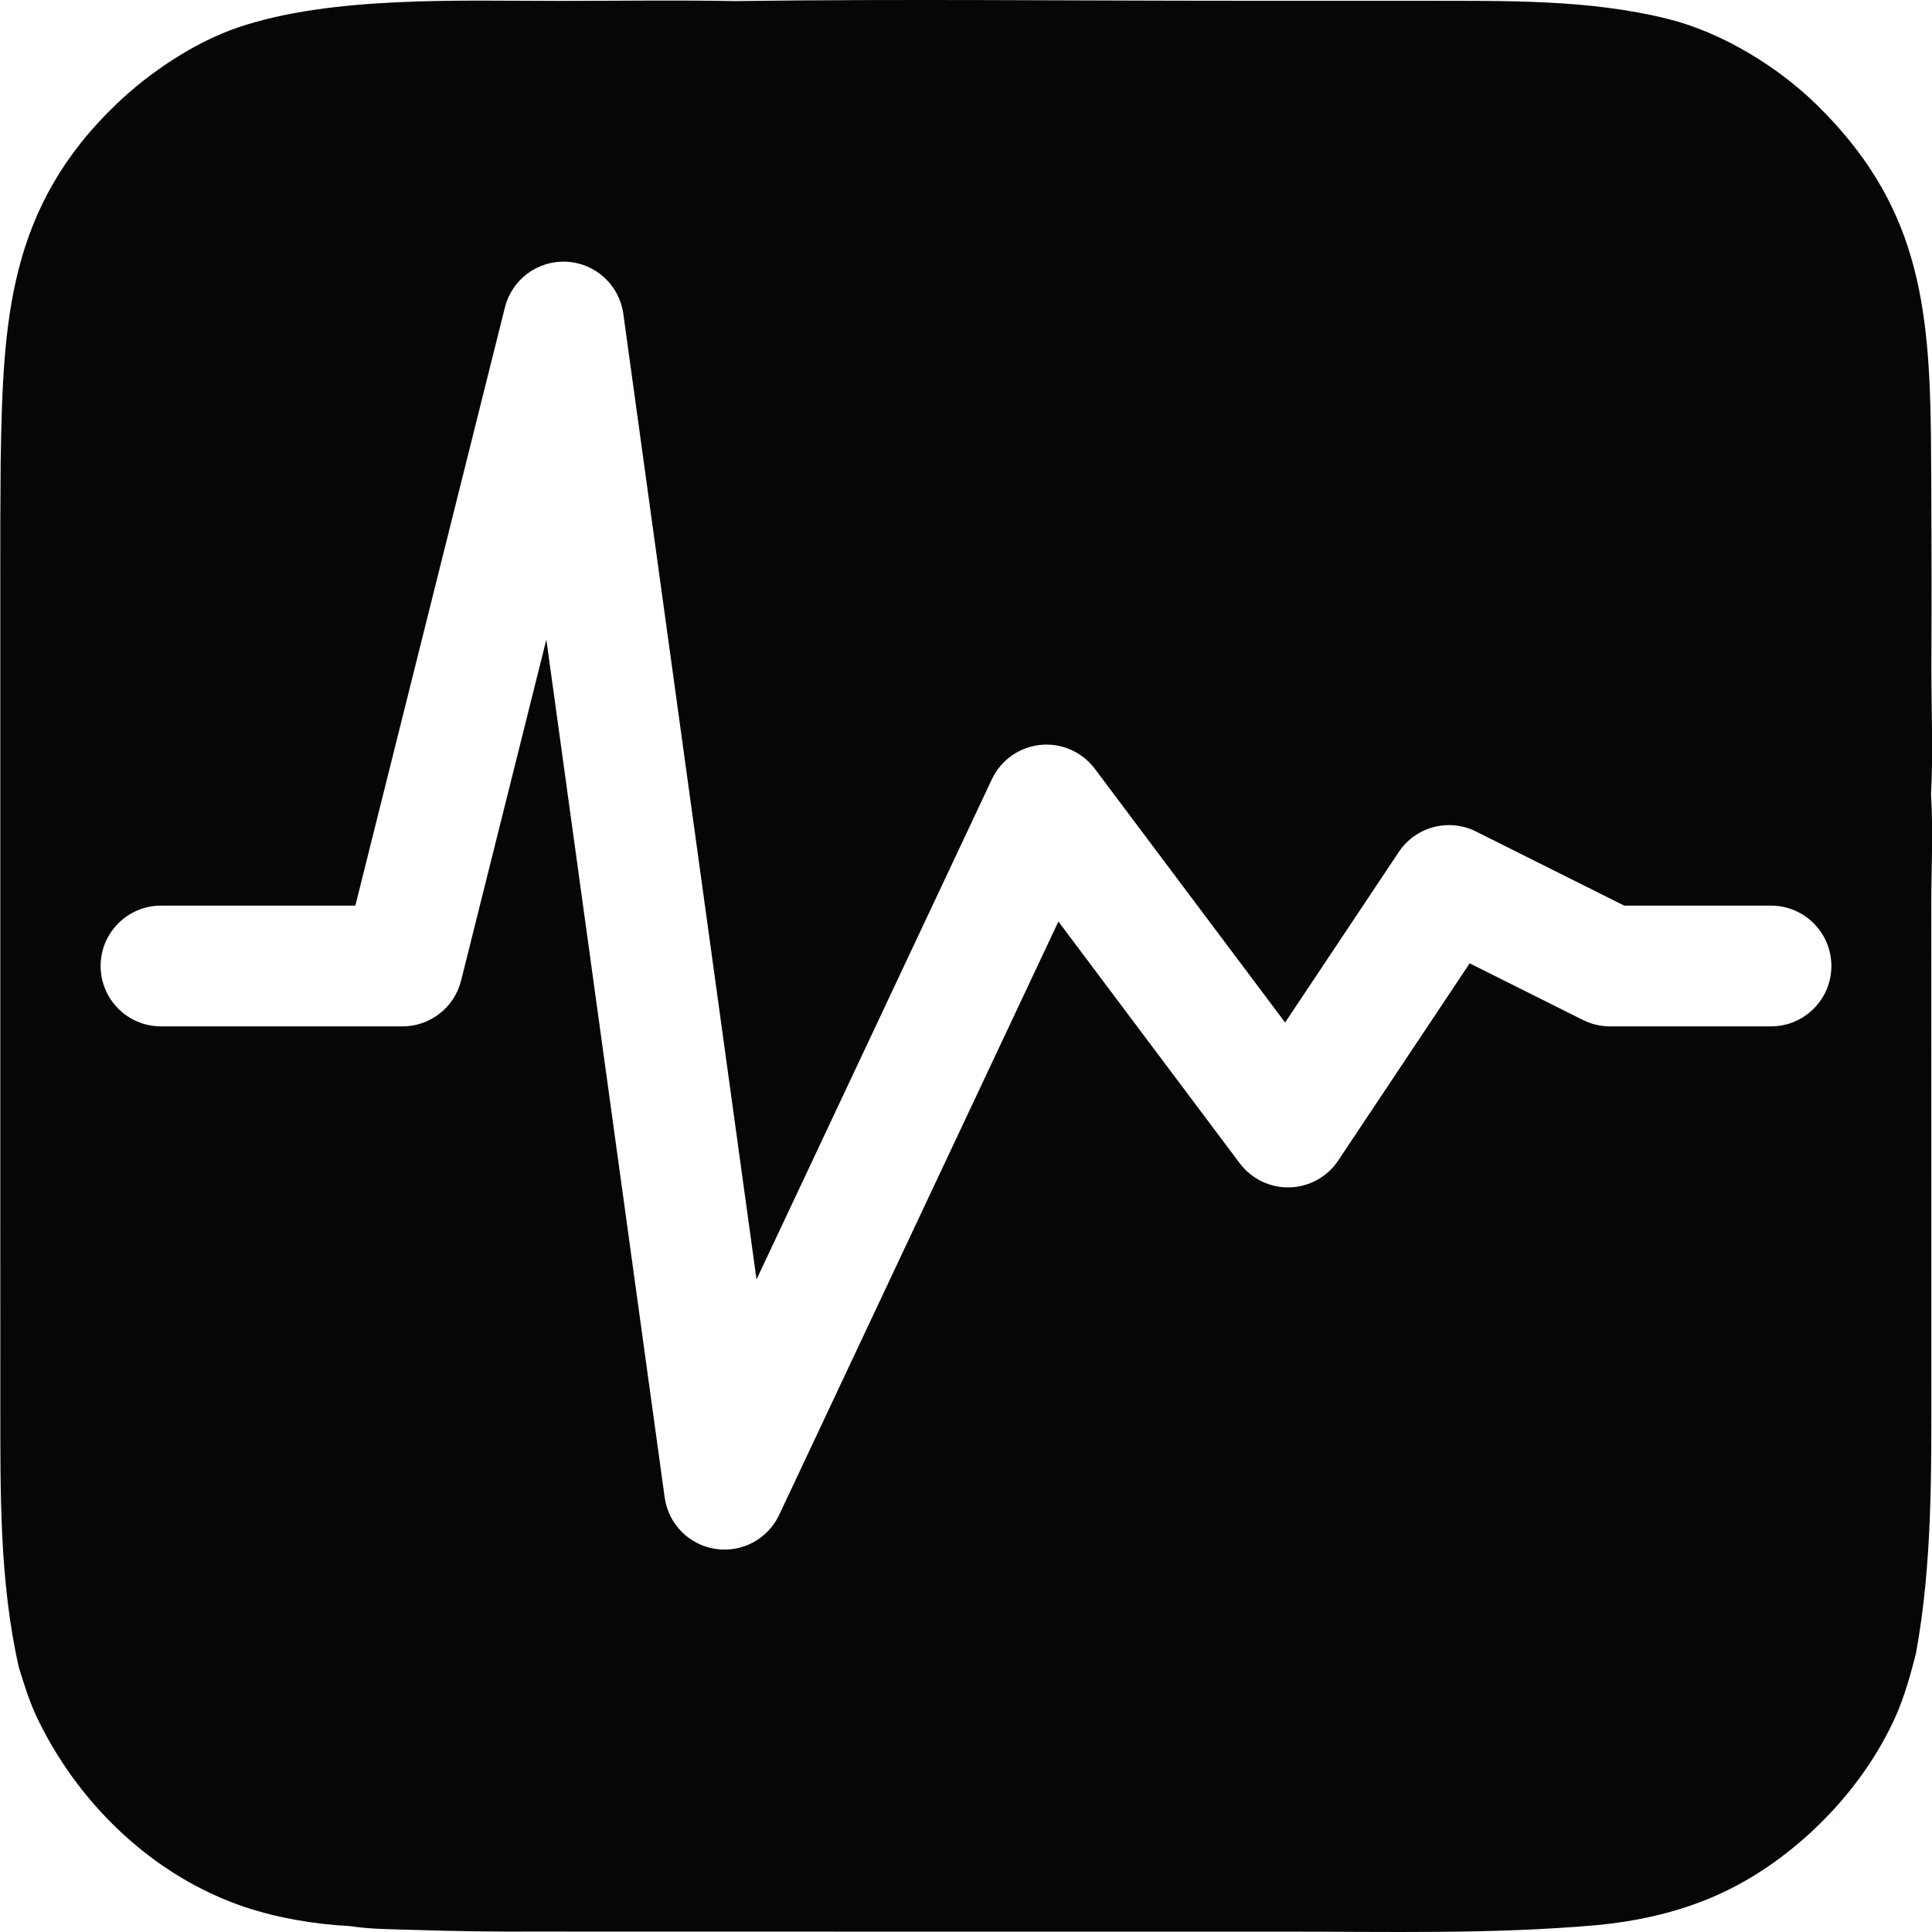
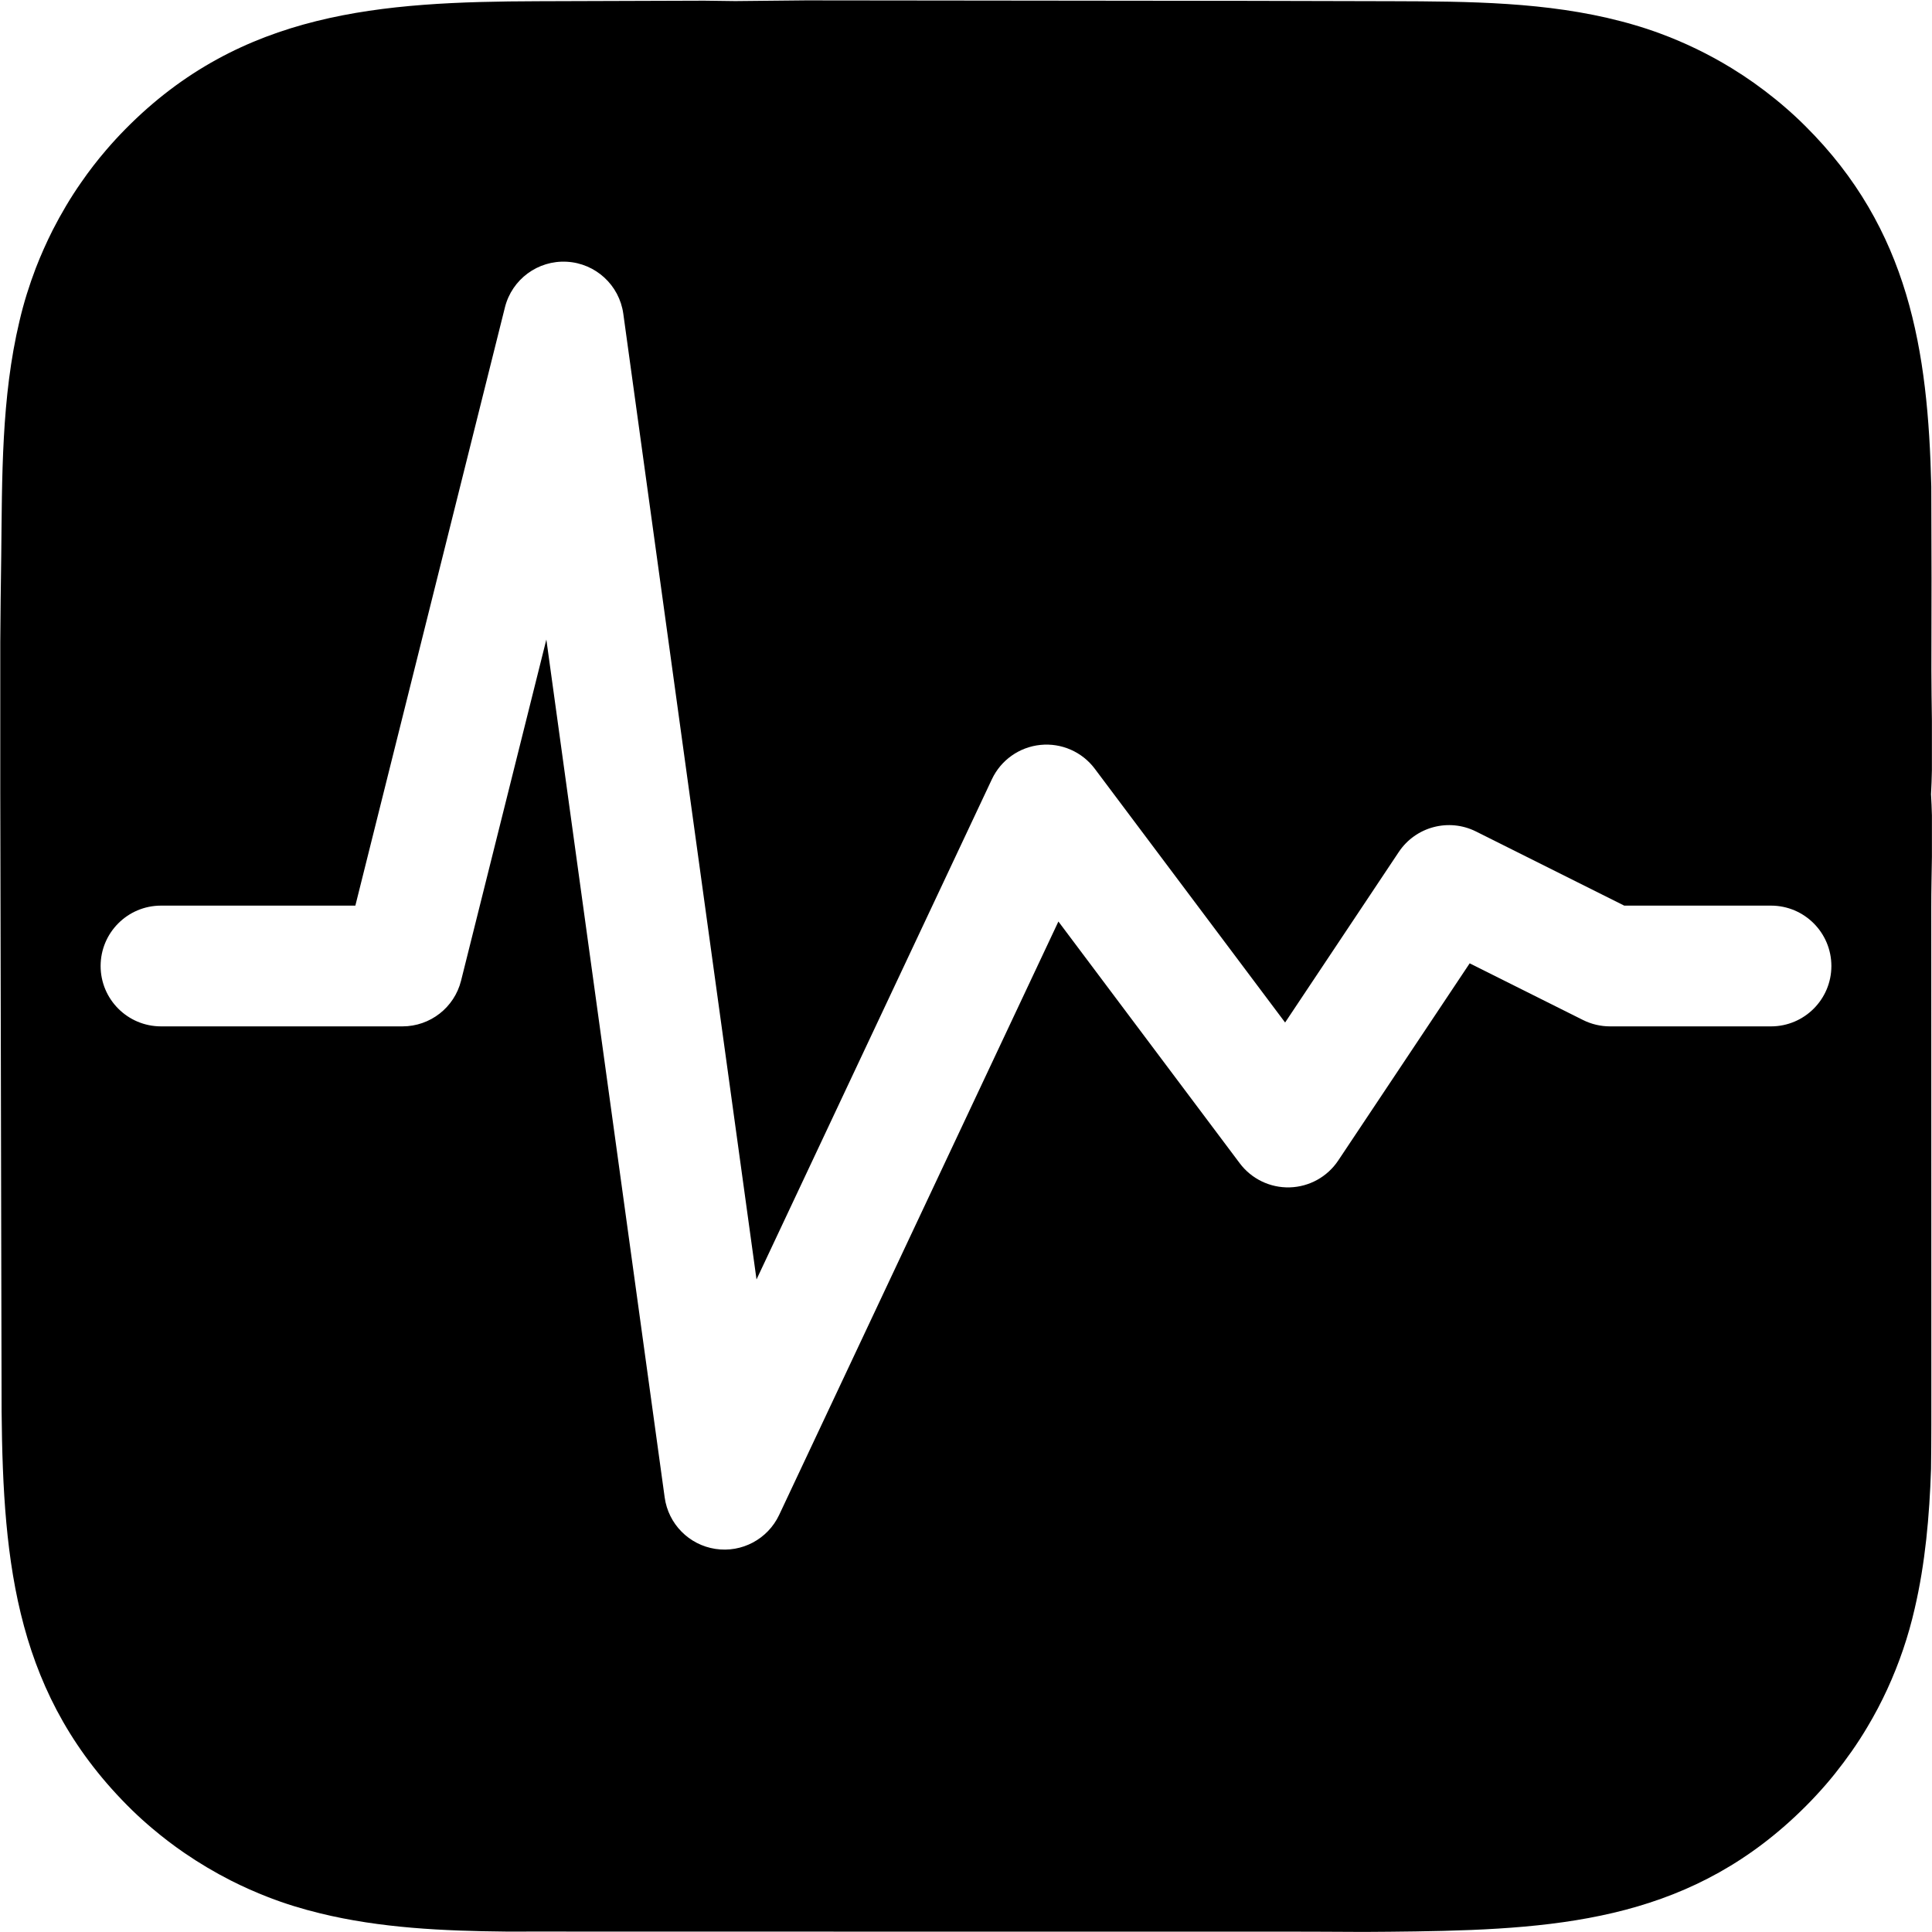
<svg xmlns="http://www.w3.org/2000/svg" xml:space="preserve" style="fill-rule:evenodd;clip-rule:evenodd;stroke-linejoin:round;stroke-miterlimit:2" viewBox="0 0 100 100">
-   <path d="M.015 62.884V30.127c-.005-2.088.001-4.175.02-6.263.119-7.278.38-13.107 5.999-18.486 1.712-1.638 4.041-3.195 6.281-3.956C17.166-.225 23.818.05 28.957.047c3.032-.002 6.07-.047 9.101.009C46.729-.06 55.418.04 64.09.039l9.675.002c4.191.009 8.494-.082 12.59.945 2.754.69 5.623 2.431 7.652 4.412 5.276 5.151 5.869 10.302 5.941 17.321.028 3.983.035 7.966.02 11.95-.001 2.072.097 4.403-.019 6.442.122 1.922.011 3.907.013 5.837l.002 12.205.002 12.328c-.002 4.723.058 9.457-.801 14.121-.284 1.098-.581 2.187-1.043 3.227-1.528 3.439-4.411 6.542-7.649 8.441-2.413 1.415-5.023 2.101-7.789 2.372-5.428.482-10.913.338-16.358.338H43.147l-15.407-.003c-2.121.011-4.242-.018-6.362-.086-1.071-.034-2.204-.032-3.263-.196-1.807-.094-3.721-.411-5.438-.986-4.634-1.551-8.461-5.18-10.62-9.516-.469-.91-.772-1.895-1.076-2.869-1.02-4.478-.961-9.128-.964-13.699l-.002-9.741Zm8.318-9.759h12.5a3.126 3.126 0 0 0 3.032-2.367l4.414-17.656 6.125 44.408a3.126 3.126 0 0 0 5.924.904l14.455-30.717 9.384 12.511a3.123 3.123 0 0 0 5.1-.141l6.803-10.205 5.866 2.933c.434.217.912.33 1.397.33h8.334c1.724 0 3.125-1.4 3.125-3.125a3.127 3.127 0 0 0-3.125-3.125h-7.596l-7.673-3.837A3.125 3.125 0 0 0 72.4 44.1l-5.883 8.825-9.85-13.133a3.124 3.124 0 0 0-5.328.544L39.157 66.224 32.262 16.24a3.125 3.125 0 0 0-6.127-.331l-7.742 30.966H8.333A3.127 3.127 0 0 0 5.208 50a3.127 3.127 0 0 0 3.125 3.125Z" style="fill:#080605" />
+   <g id="レイヤー1">
+     <path d="M.014 33.233c.011-1.49.027-2.98.05-4.47.047-4.05-.001-8.185.945-12.148a20.178 20.178 0 0 1 .375-1.384 22.625 22.625 0 0 1 .469-1.356 22.514 22.514 0 0 1 .874-1.965 22.613 22.613 0 0 1 .693-1.256 19.23 19.23 0 0 1 .777-1.205 19.942 19.942 0 0 1 1.314-1.702 20.303 20.303 0 0 1 .971-1.056C12.498.579 19.713.089 27.839.063l8.619-.028c.533.004 1.067.011 1.6.021C39.279.04 40.5.028 41.721.019l22.895.025 7.439.018c3.948.012 8.019.032 11.863 1.043.223.058.446.119.667.185a19.41 19.41 0 0 1 1.314.433 20.976 20.976 0 0 1 3.732 1.807 20.631 20.631 0 0 1 1.156.762 22.149 22.149 0 0 1 1.102.837c.18.145.356.294.53.445a18.833 18.833 0 0 1 1.015.942c5.389 5.35 6.363 11.639 6.529 18.67.015 3.161.017 6.322.005 9.483 0 .842.016 1.727.027 2.618v2.583c-.008.422-.023.837-.046 1.241.023.362.038.727.047 1.093v2.149c-.013.869-.035 1.737-.034 2.595l.002 12.205.002 12.328c-.001 1.518.005 3.037-.016 4.554-.082 2.437-.296 4.867-.845 7.223a21.359 21.359 0 0 1-1.423 4.183 20.325 20.325 0 0 1-1.032 1.957 19.92 19.92 0 0 1-.8 1.24 23.284 23.284 0 0 1-.885 1.181 19.692 19.692 0 0 1-.966 1.115c-.167.181-.337.358-.511.532-5.78 5.805-12.429 6.388-20.214 6.504-.895.014-1.79.021-2.685.026-1.422-.006-2.844-.016-4.263-.016H43.147l-15.407-.003c-.513.003-1.025.003-1.538.001-3.237-.031-6.521-.179-9.643-.947a22.52 22.52 0 0 1-1.353-.373 19.996 19.996 0 0 1-1.326-.462 21.542 21.542 0 0 1-1.923-.856 21.607 21.607 0 0 1-2.413-1.432 20.433 20.433 0 0 1-1.672-1.278 19.381 19.381 0 0 1-1.041-.942C.846 87.829.159 81.03.083 73.061L.014 40.99v-7.757Zm8.319 19.892h12.5a3.126 3.126 0 0 0 3.032-2.367l4.414-17.656 6.125 44.408a3.126 3.126 0 0 0 5.924.904l14.455-30.717 9.384 12.511a3.123 3.123 0 0 0 5.1-.141l6.803-10.205 5.866 2.933c.434.217.912.33 1.397.33h8.334c1.724 0 3.125-1.4 3.125-3.125a3.127 3.127 0 0 0-3.125-3.125h-7.596l-7.673-3.837A3.125 3.125 0 0 0 72.4 44.1l-5.883 8.825-9.85-13.133a3.124 3.124 0 0 0-5.328.544L39.157 66.224 32.262 16.24a3.125 3.125 0 0 0-6.127-.331l-7.742 30.966H8.333A3.127 3.127 0 0 0 5.208 50a3.127 3.127 0 0 0 3.125 3.125Z" />
+   </g>
</svg>
